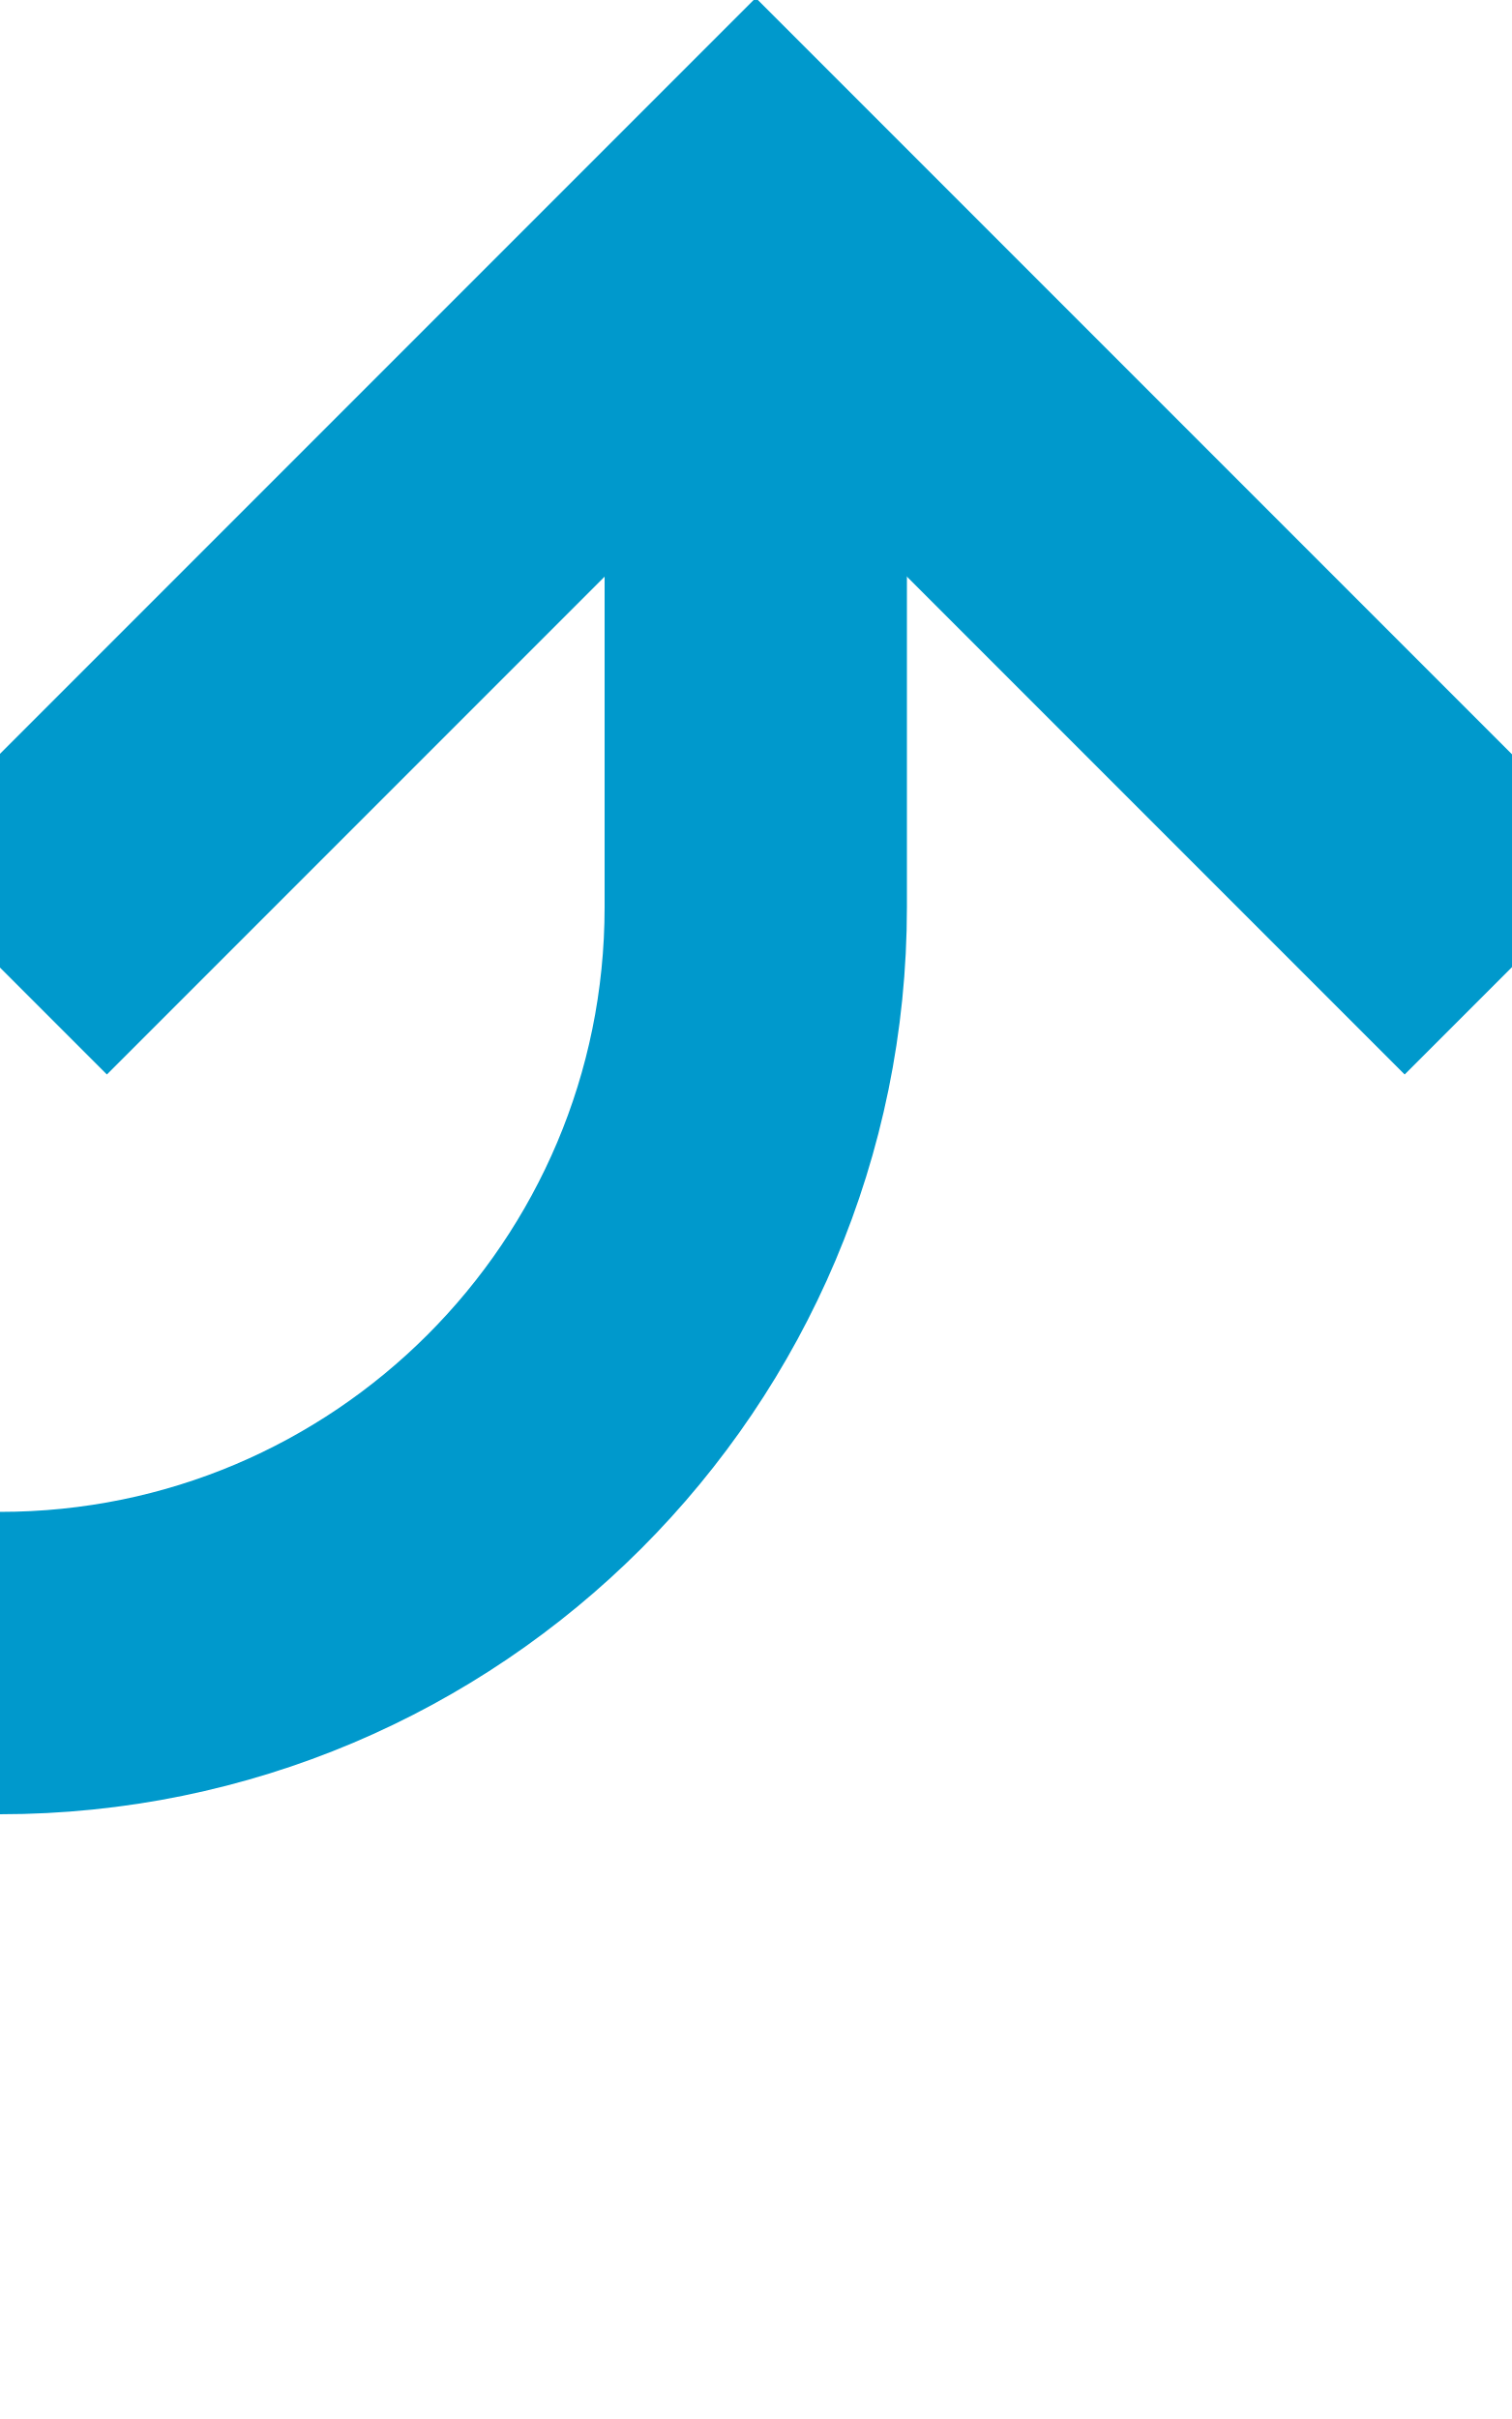
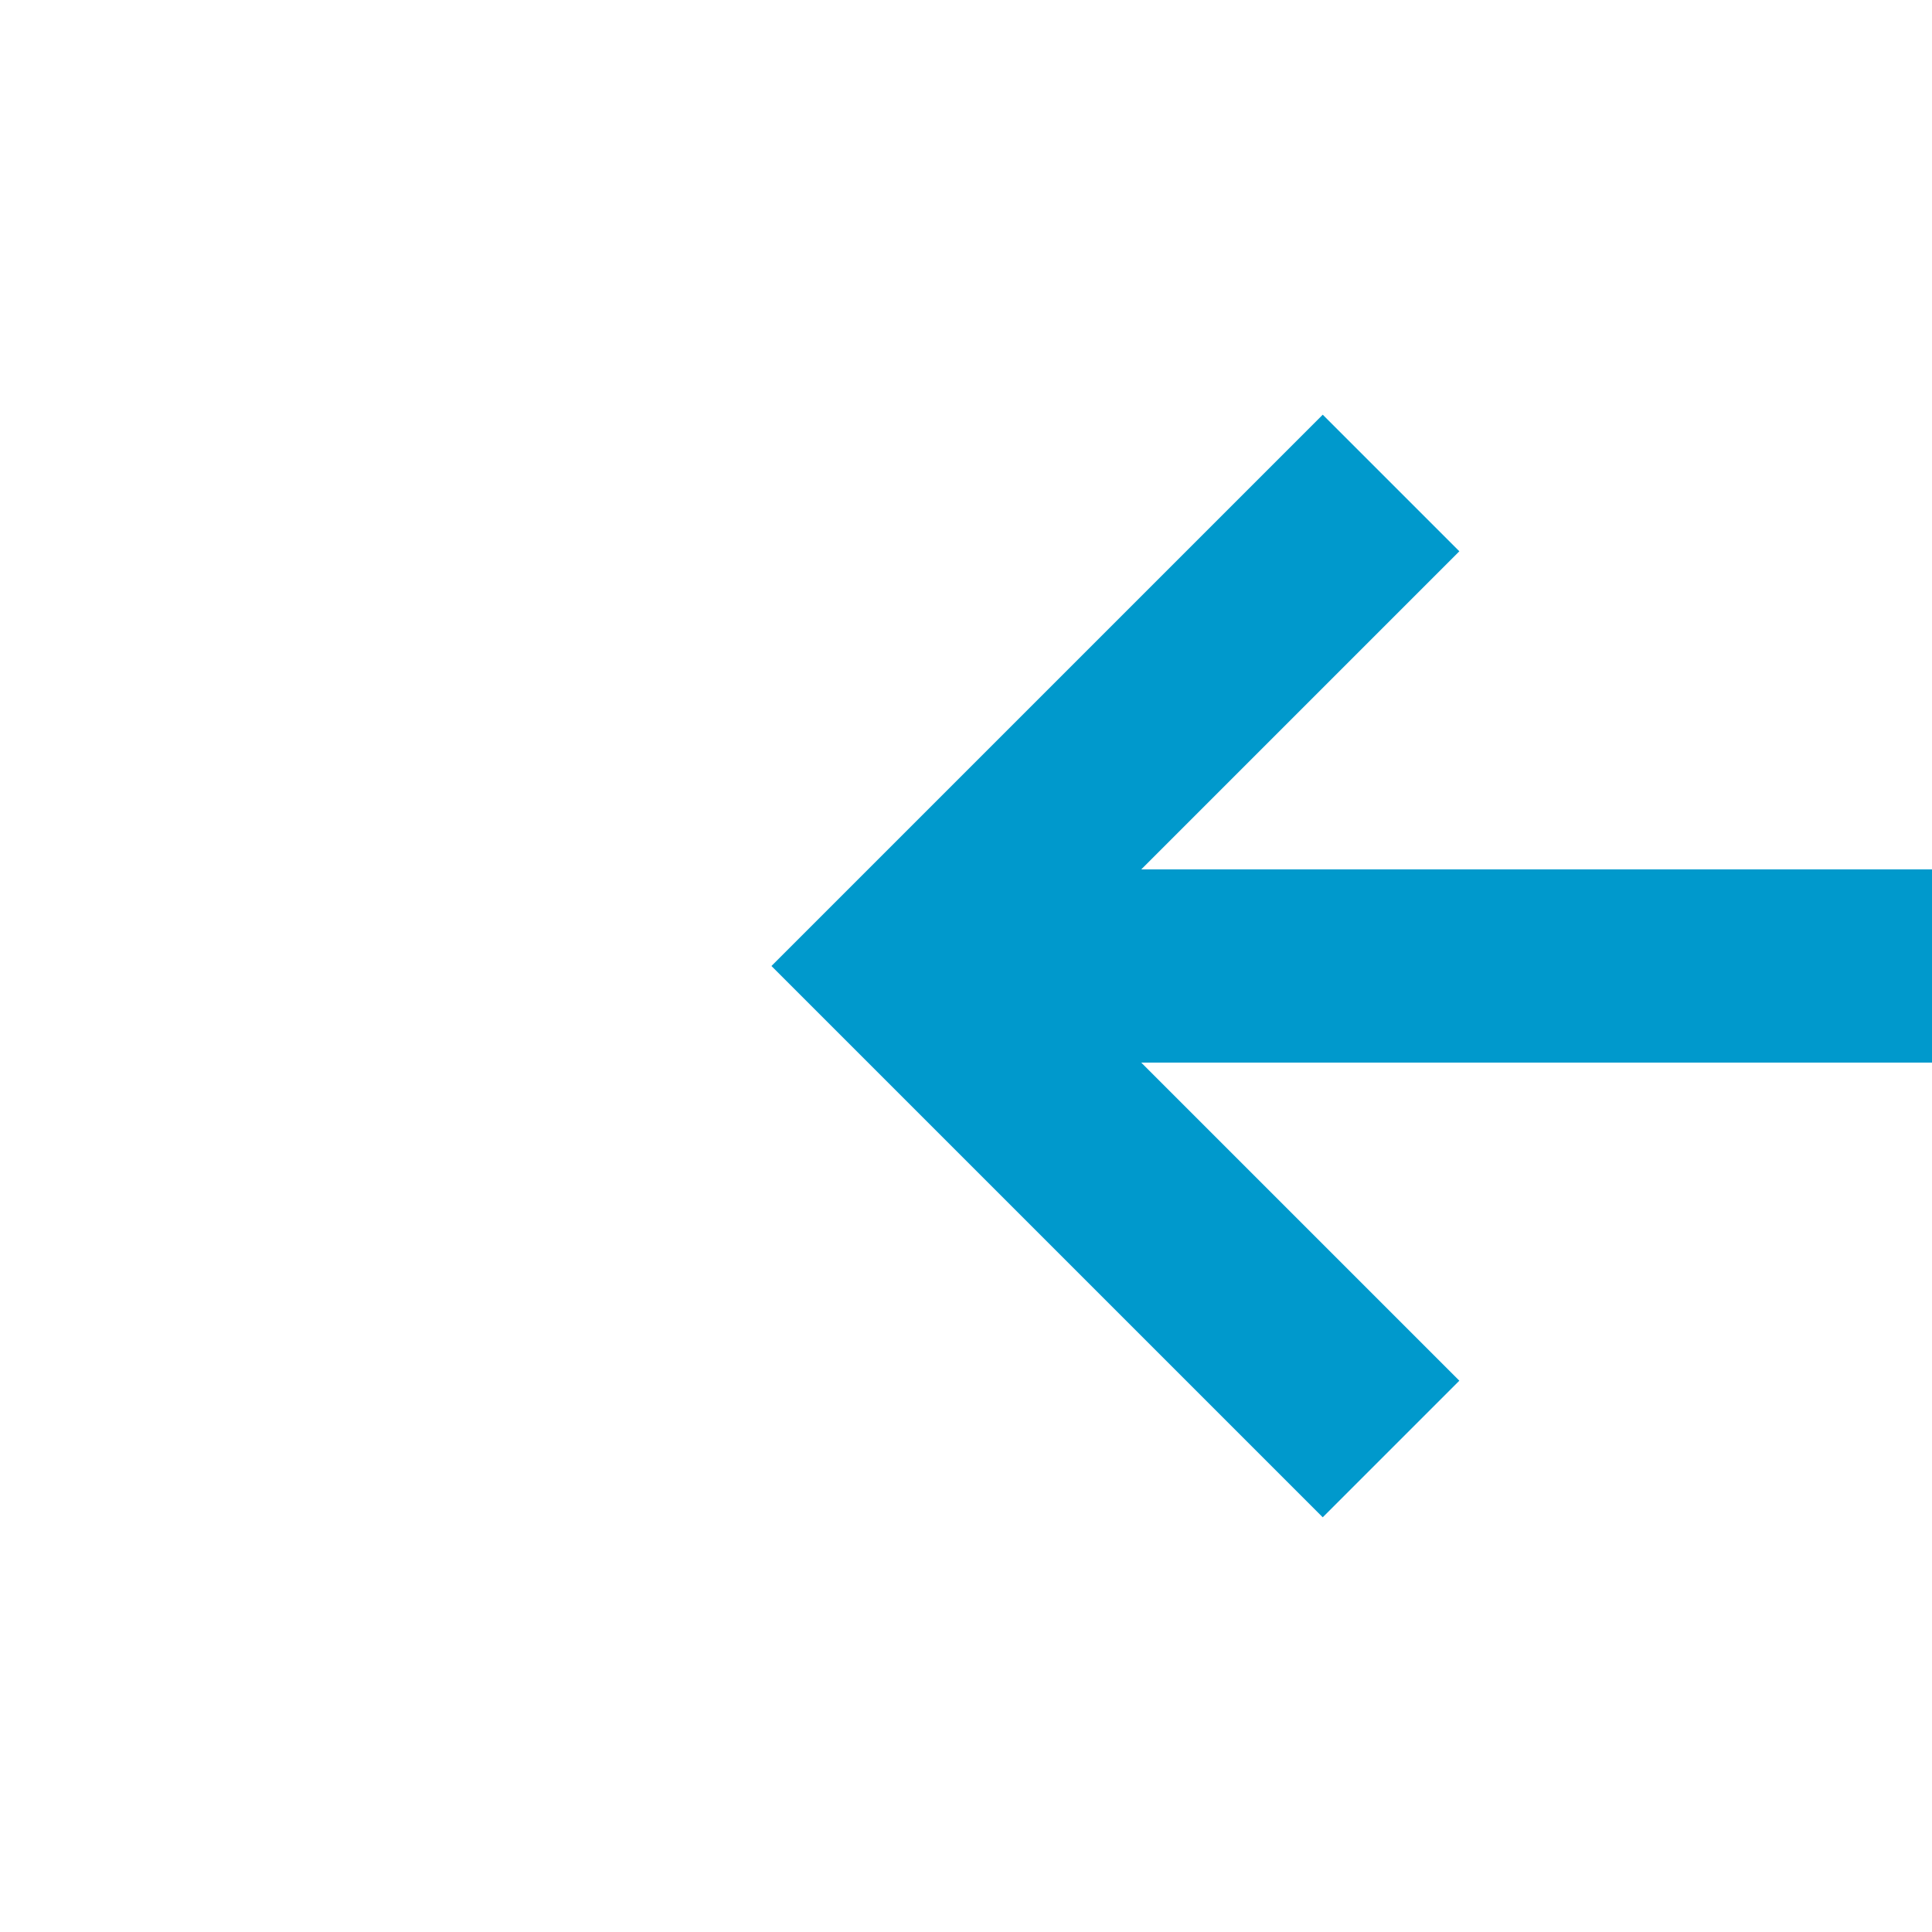
- <svg xmlns="http://www.w3.org/2000/svg" version="1.1" width="10px" height="16px" preserveAspectRatio="xMidYMin meet" viewBox="196 1082 8 16">
-   <path d="M 106 1143  L 106 1098  A 5 5 0 0 1 111 1093 L 195 1093  A 5 5 0 0 0 200 1088 L 200 1084  " stroke-width="2" stroke-dasharray="0" stroke="rgba(0, 153, 204, 1)" fill="none" class="stroke" />
-   <path d="M 106 1138  A 3.5 3.5 0 0 0 102.5 1141.5 A 3.5 3.5 0 0 0 106 1145 A 3.5 3.5 0 0 0 109.5 1141.5 A 3.5 3.5 0 0 0 106 1138 Z M 195.707 1089.107  L 200 1084.814  L 204.293 1089.107  L 205.707 1087.693  L 200.707 1082.693  L 200 1081.986  L 199.293 1082.693  L 194.293 1087.693  L 195.707 1089.107  Z " fill-rule="nonzero" fill="rgba(0, 153, 204, 1)" stroke="none" class="fill" />
+ <svg xmlns="http://www.w3.org/2000/svg" version="1.1" width="20px" height="20px" preserveAspectRatio="xMinYMid meet" viewBox="552 1212 20 18">
+   <path d="M 607 1221  L 562 1221  " stroke-width="2" stroke-dasharray="0" stroke="rgba(0, 153, 204, 1)" fill="none" class="stroke" />
+   <path d="M 605.5 1217.5  A 3.5 3.5 0 0 0 602 1221 A 3.5 3.5 0 0 0 605.5 1224.5 A 3.5 3.5 0 0 0 609 1221 A 3.5 3.5 0 0 0 605.5 1217.5 Z M 567.107 1225.293  L 562.814 1221  L 567.107 1216.707  L 565.693 1215.293  L 560.693 1220.293  L 559.986 1221  L 560.693 1221.707  L 565.693 1226.707  L 567.107 1225.293  Z " fill-rule="nonzero" fill="rgba(0, 153, 204, 1)" stroke="none" class="fill" />
</svg>
